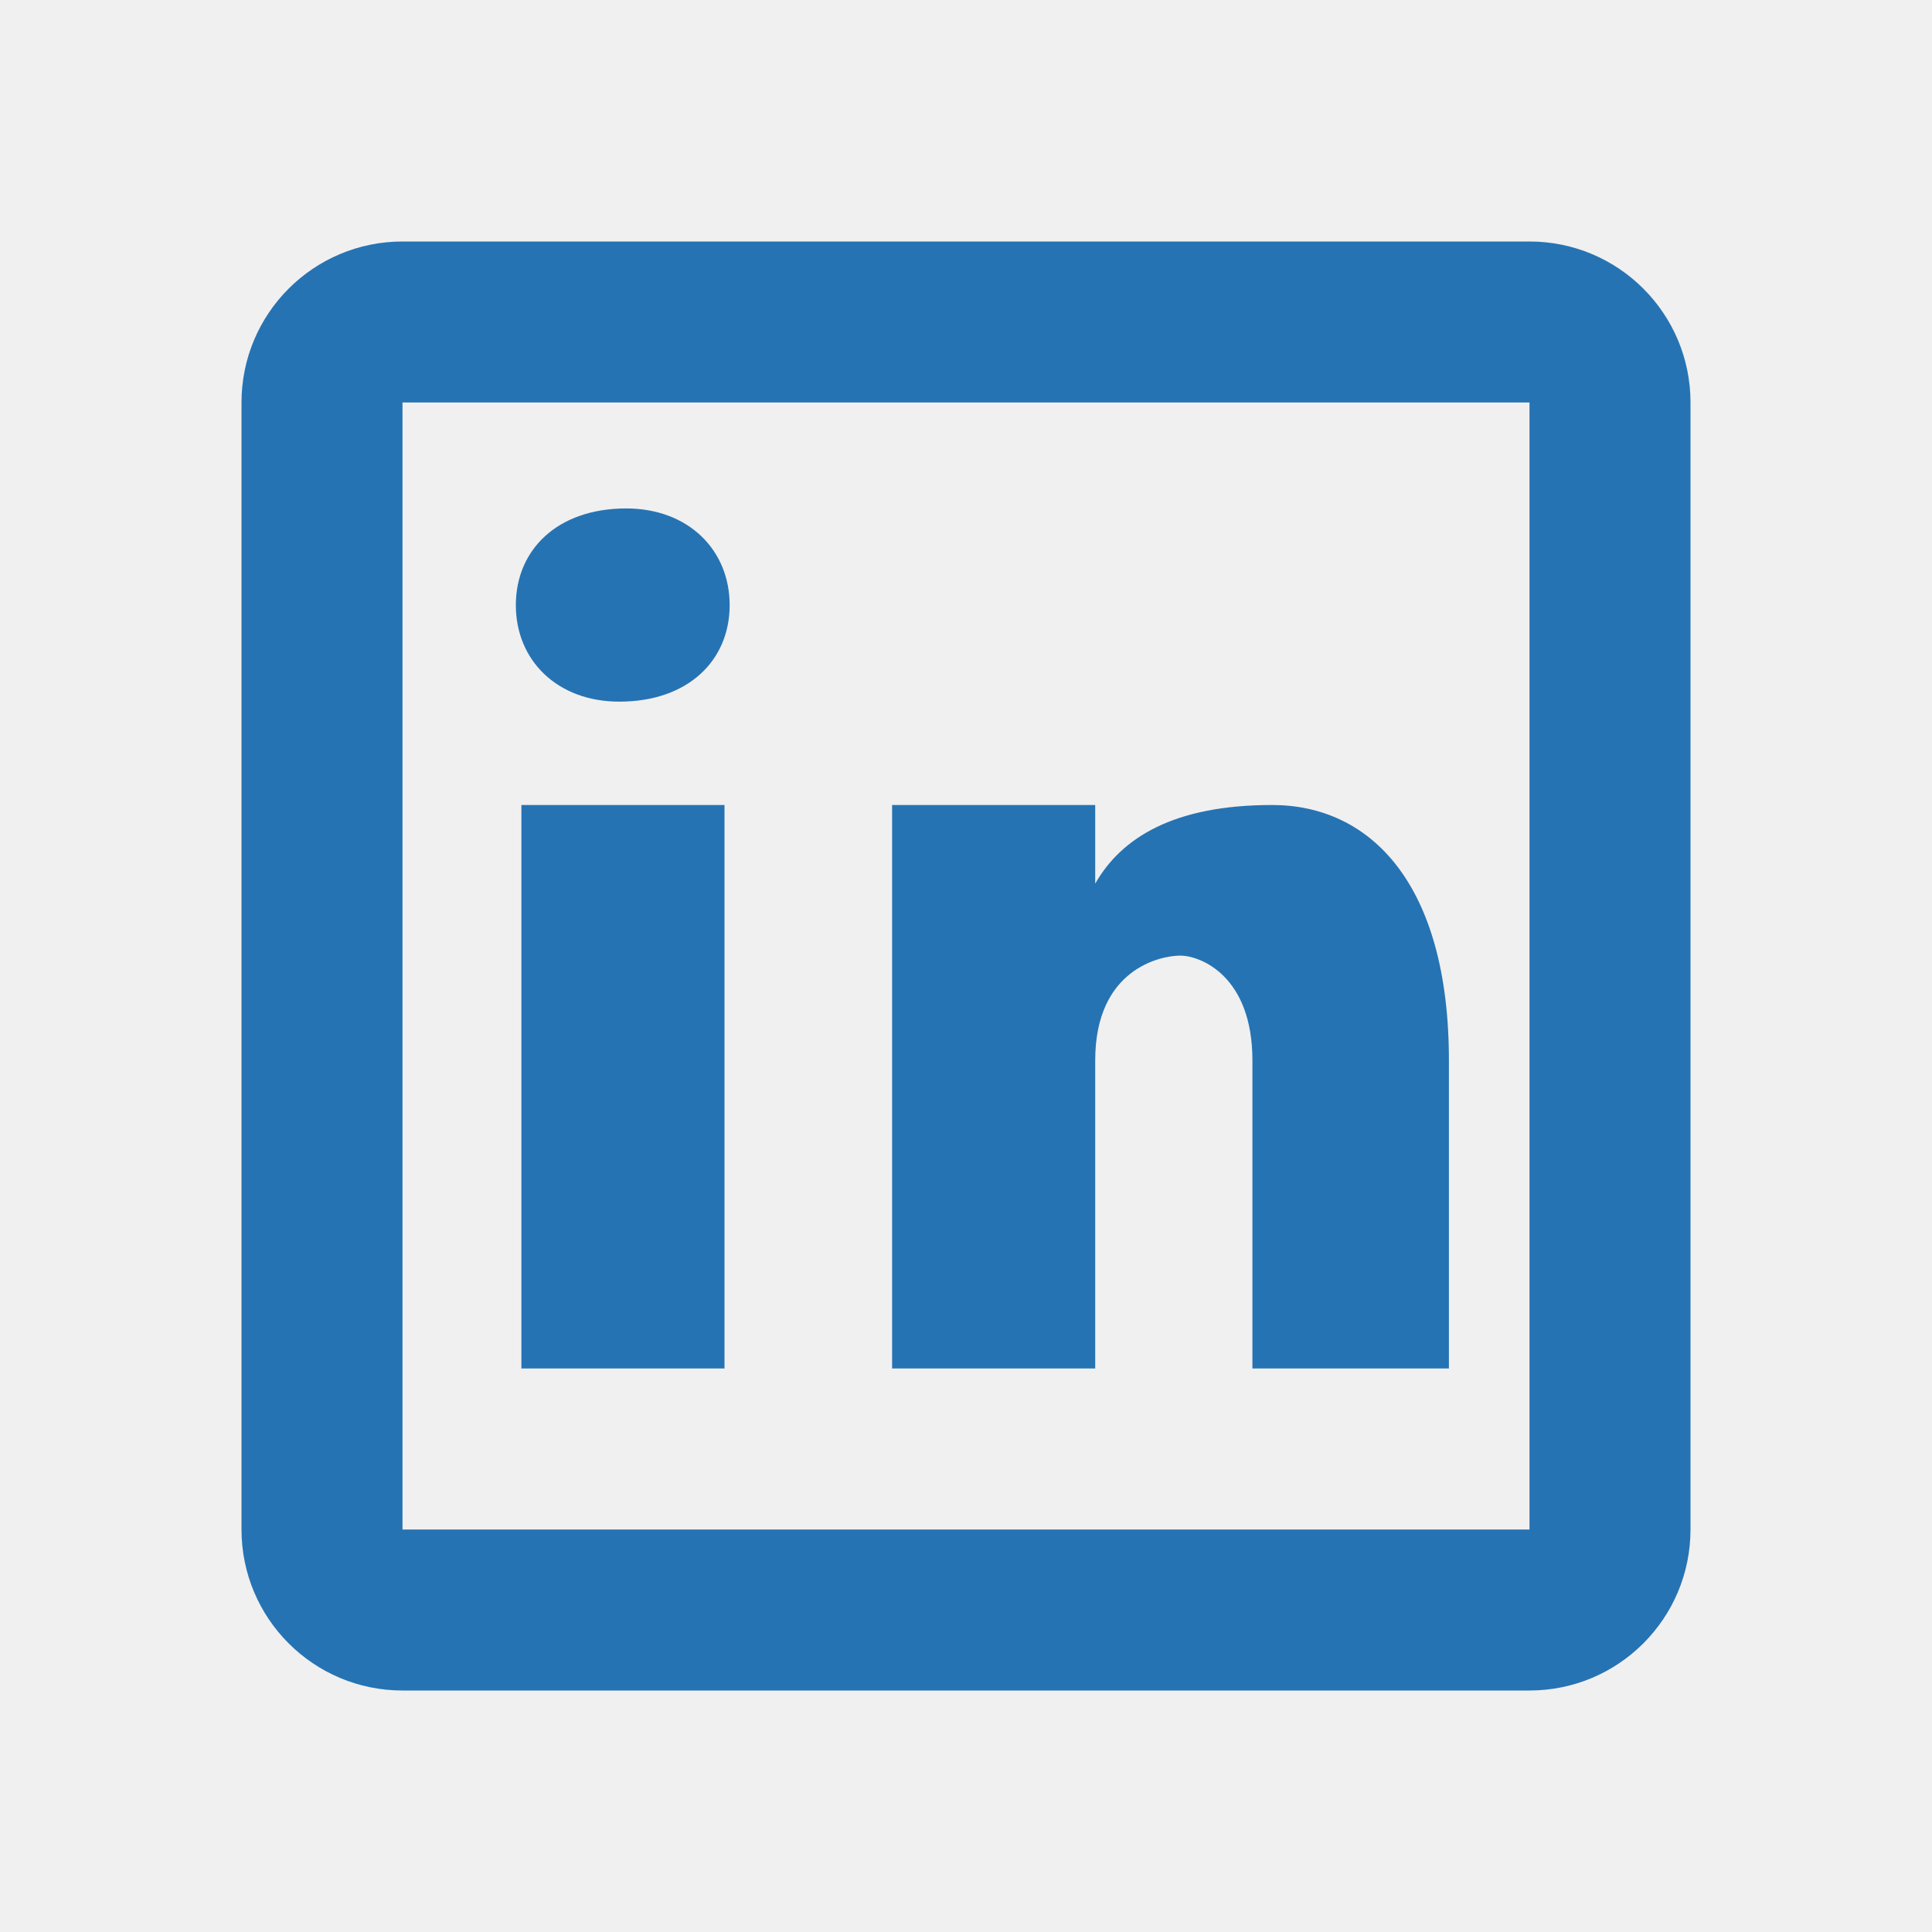
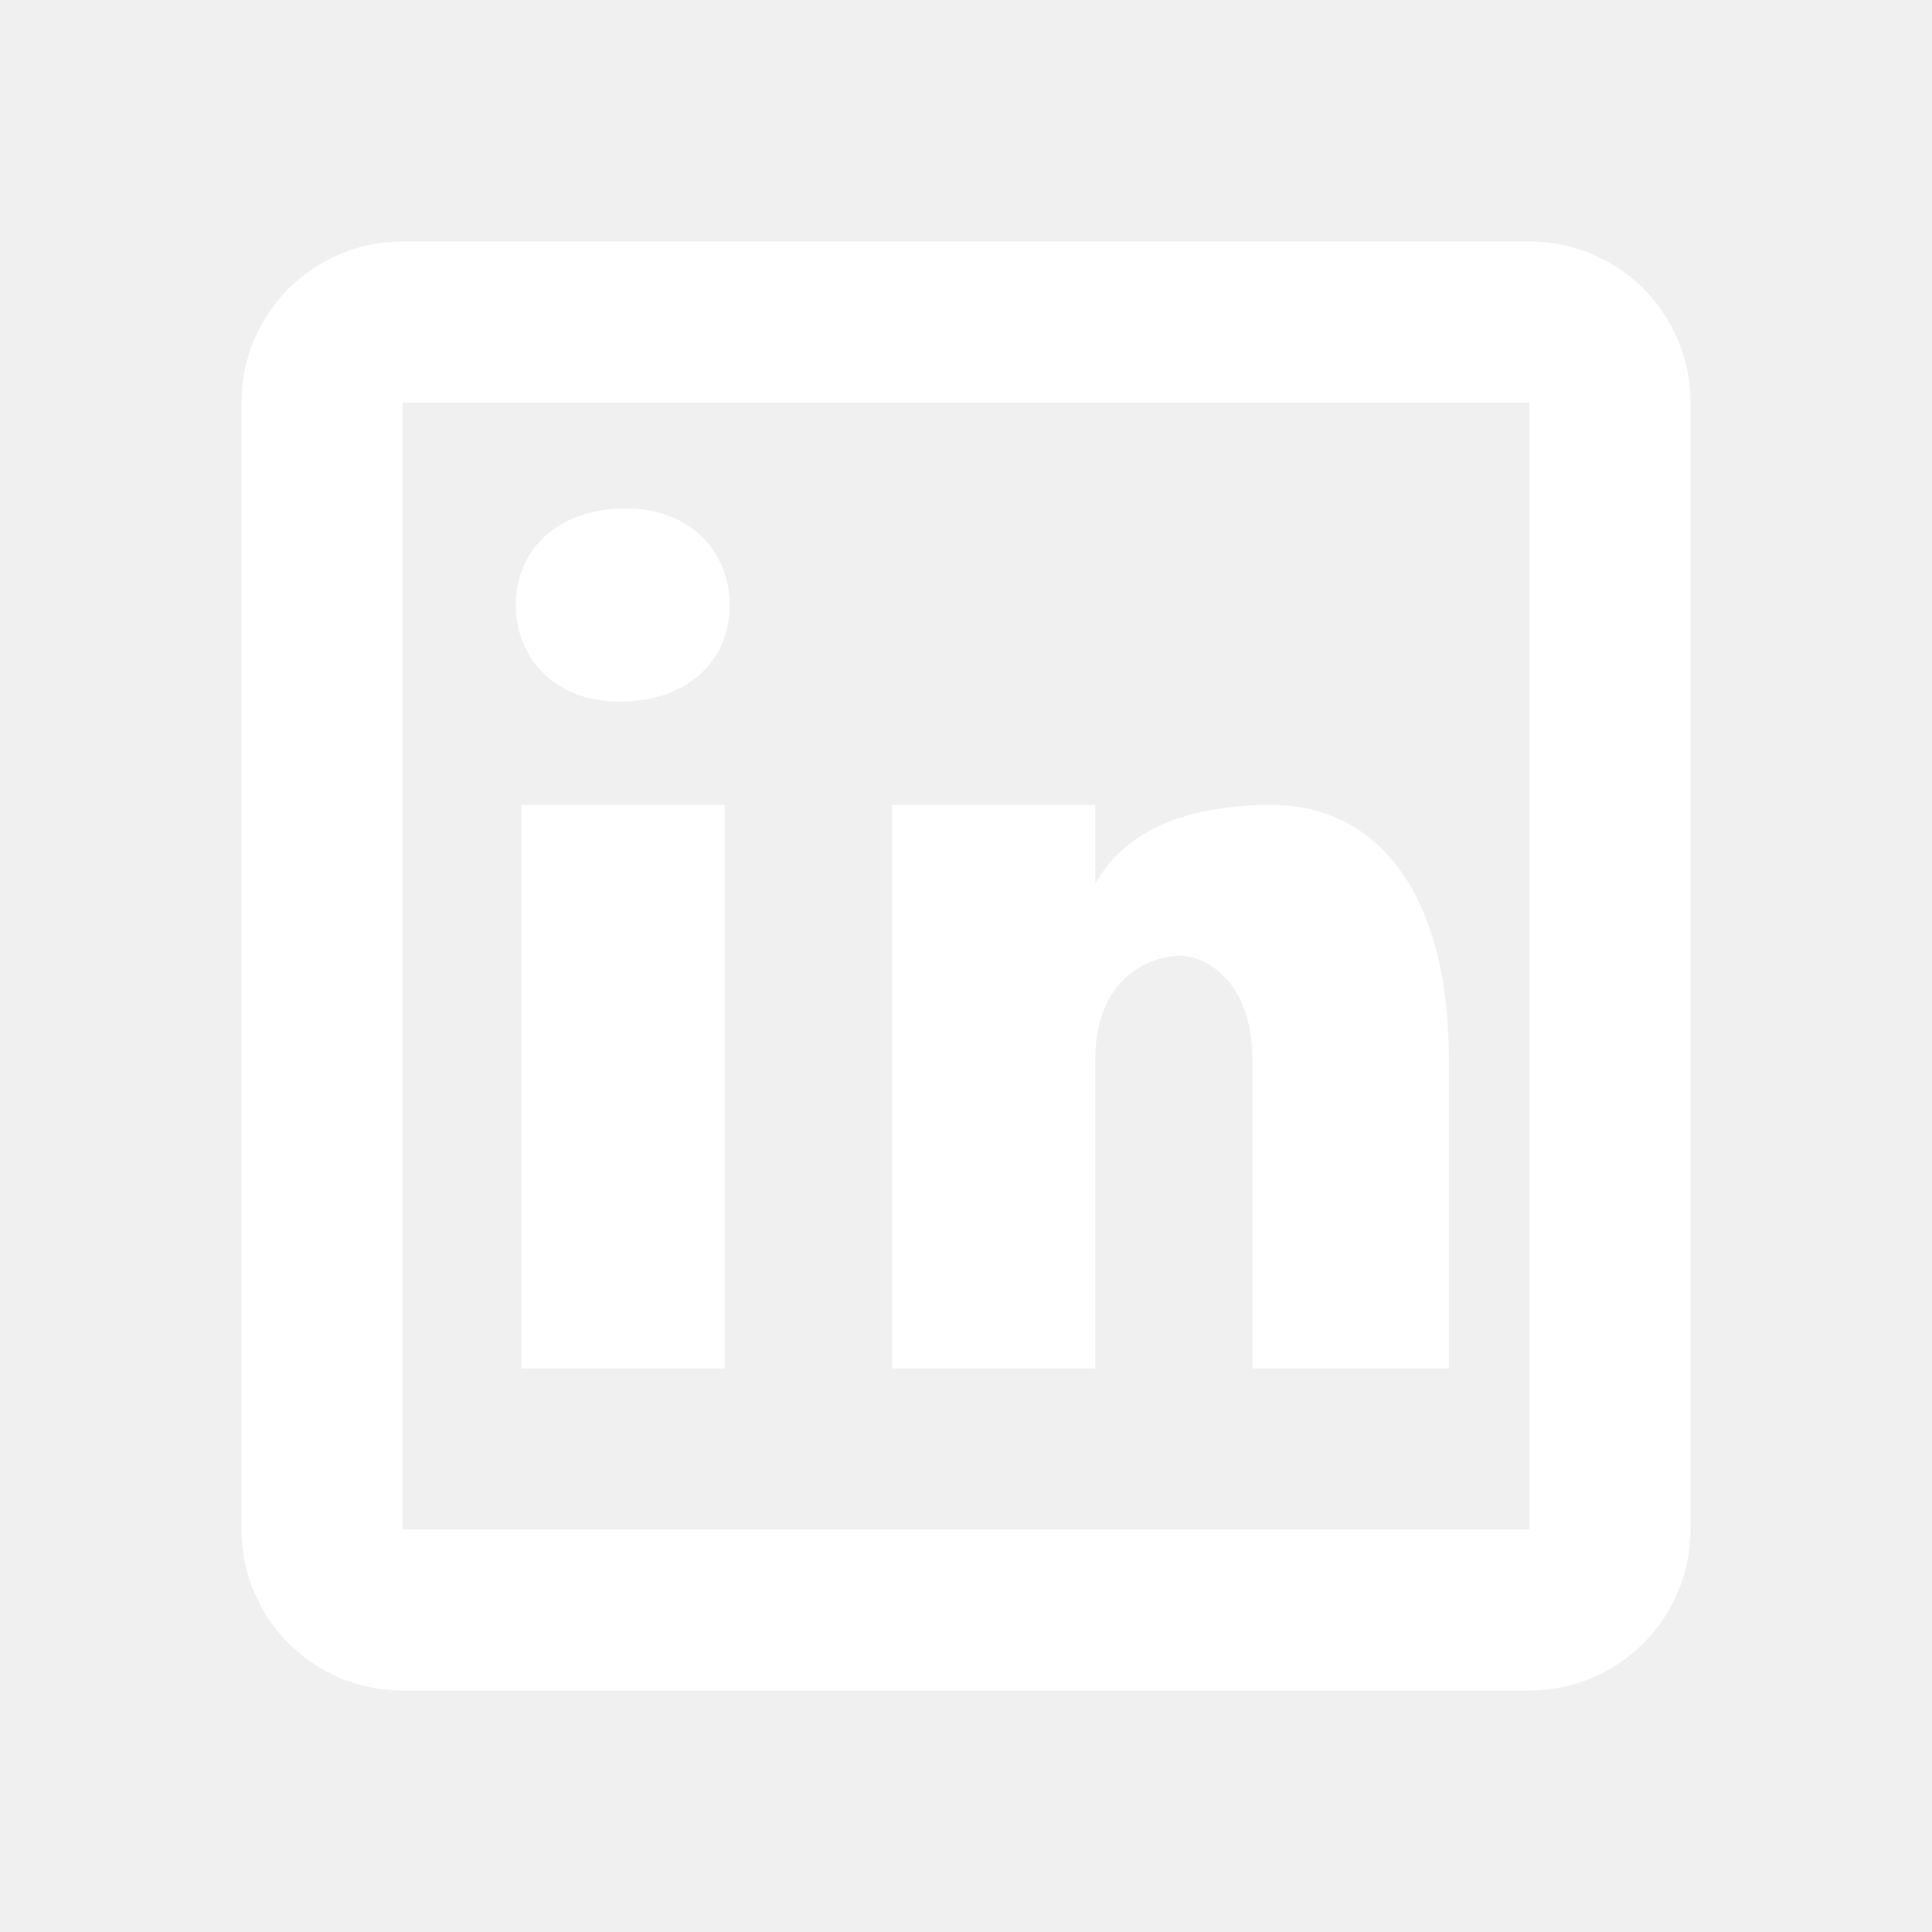
<svg xmlns="http://www.w3.org/2000/svg" viewBox="0,0,256,256" width="48px" height="48px" fill-rule="nonzero">
-   <g fill="#2673b3" fill-rule="nonzero" stroke="none" stroke-width="1" stroke-linecap="butt" stroke-linejoin="miter" stroke-miterlimit="10" stroke-dasharray="" stroke-dashoffset="0" font-family="none" font-weight="none" font-size="none" text-anchor="none" style="mix-blend-mode: normal">
+   <g fill="#ffffff" fill-rule="nonzero" stroke="none" stroke-width="1" stroke-linecap="butt" stroke-linejoin="miter" stroke-miterlimit="10" stroke-dasharray="" stroke-dashoffset="0" font-family="none" font-weight="none" font-size="none" text-anchor="none" style="mix-blend-mode: normal">
    <g transform="scale(10.66667,10.66667)">
      <path d="M5,3c-1.105,0 -2,0.895 -2,2v14c0,1.105 0.895,2 2,2h14c1.105,0 2,-0.895 2,-2v-14c0,-1.105 -0.895,-2 -2,-2zM5,5h14v14h-14zM7.779,6.316c-0.857,0 -1.371,0.515 -1.371,1.201c0,0.686 0.514,1.199 1.285,1.199c0.857,0 1.371,-0.513 1.371,-1.199c0,-0.686 -0.514,-1.201 -1.285,-1.201zM6.477,10v7h2.523v-7zM11.082,10v7h2.523v-3.826c0,-1.139 0.813,-1.303 1.057,-1.303c0.244,0 0.896,0.245 0.896,1.303v3.826h2.441v-3.826c0,-2.197 -0.976,-3.174 -2.197,-3.174c-1.221,0 -1.872,0.407 -2.197,0.977v-0.977z" />
    </g>
  </g>
</svg>
